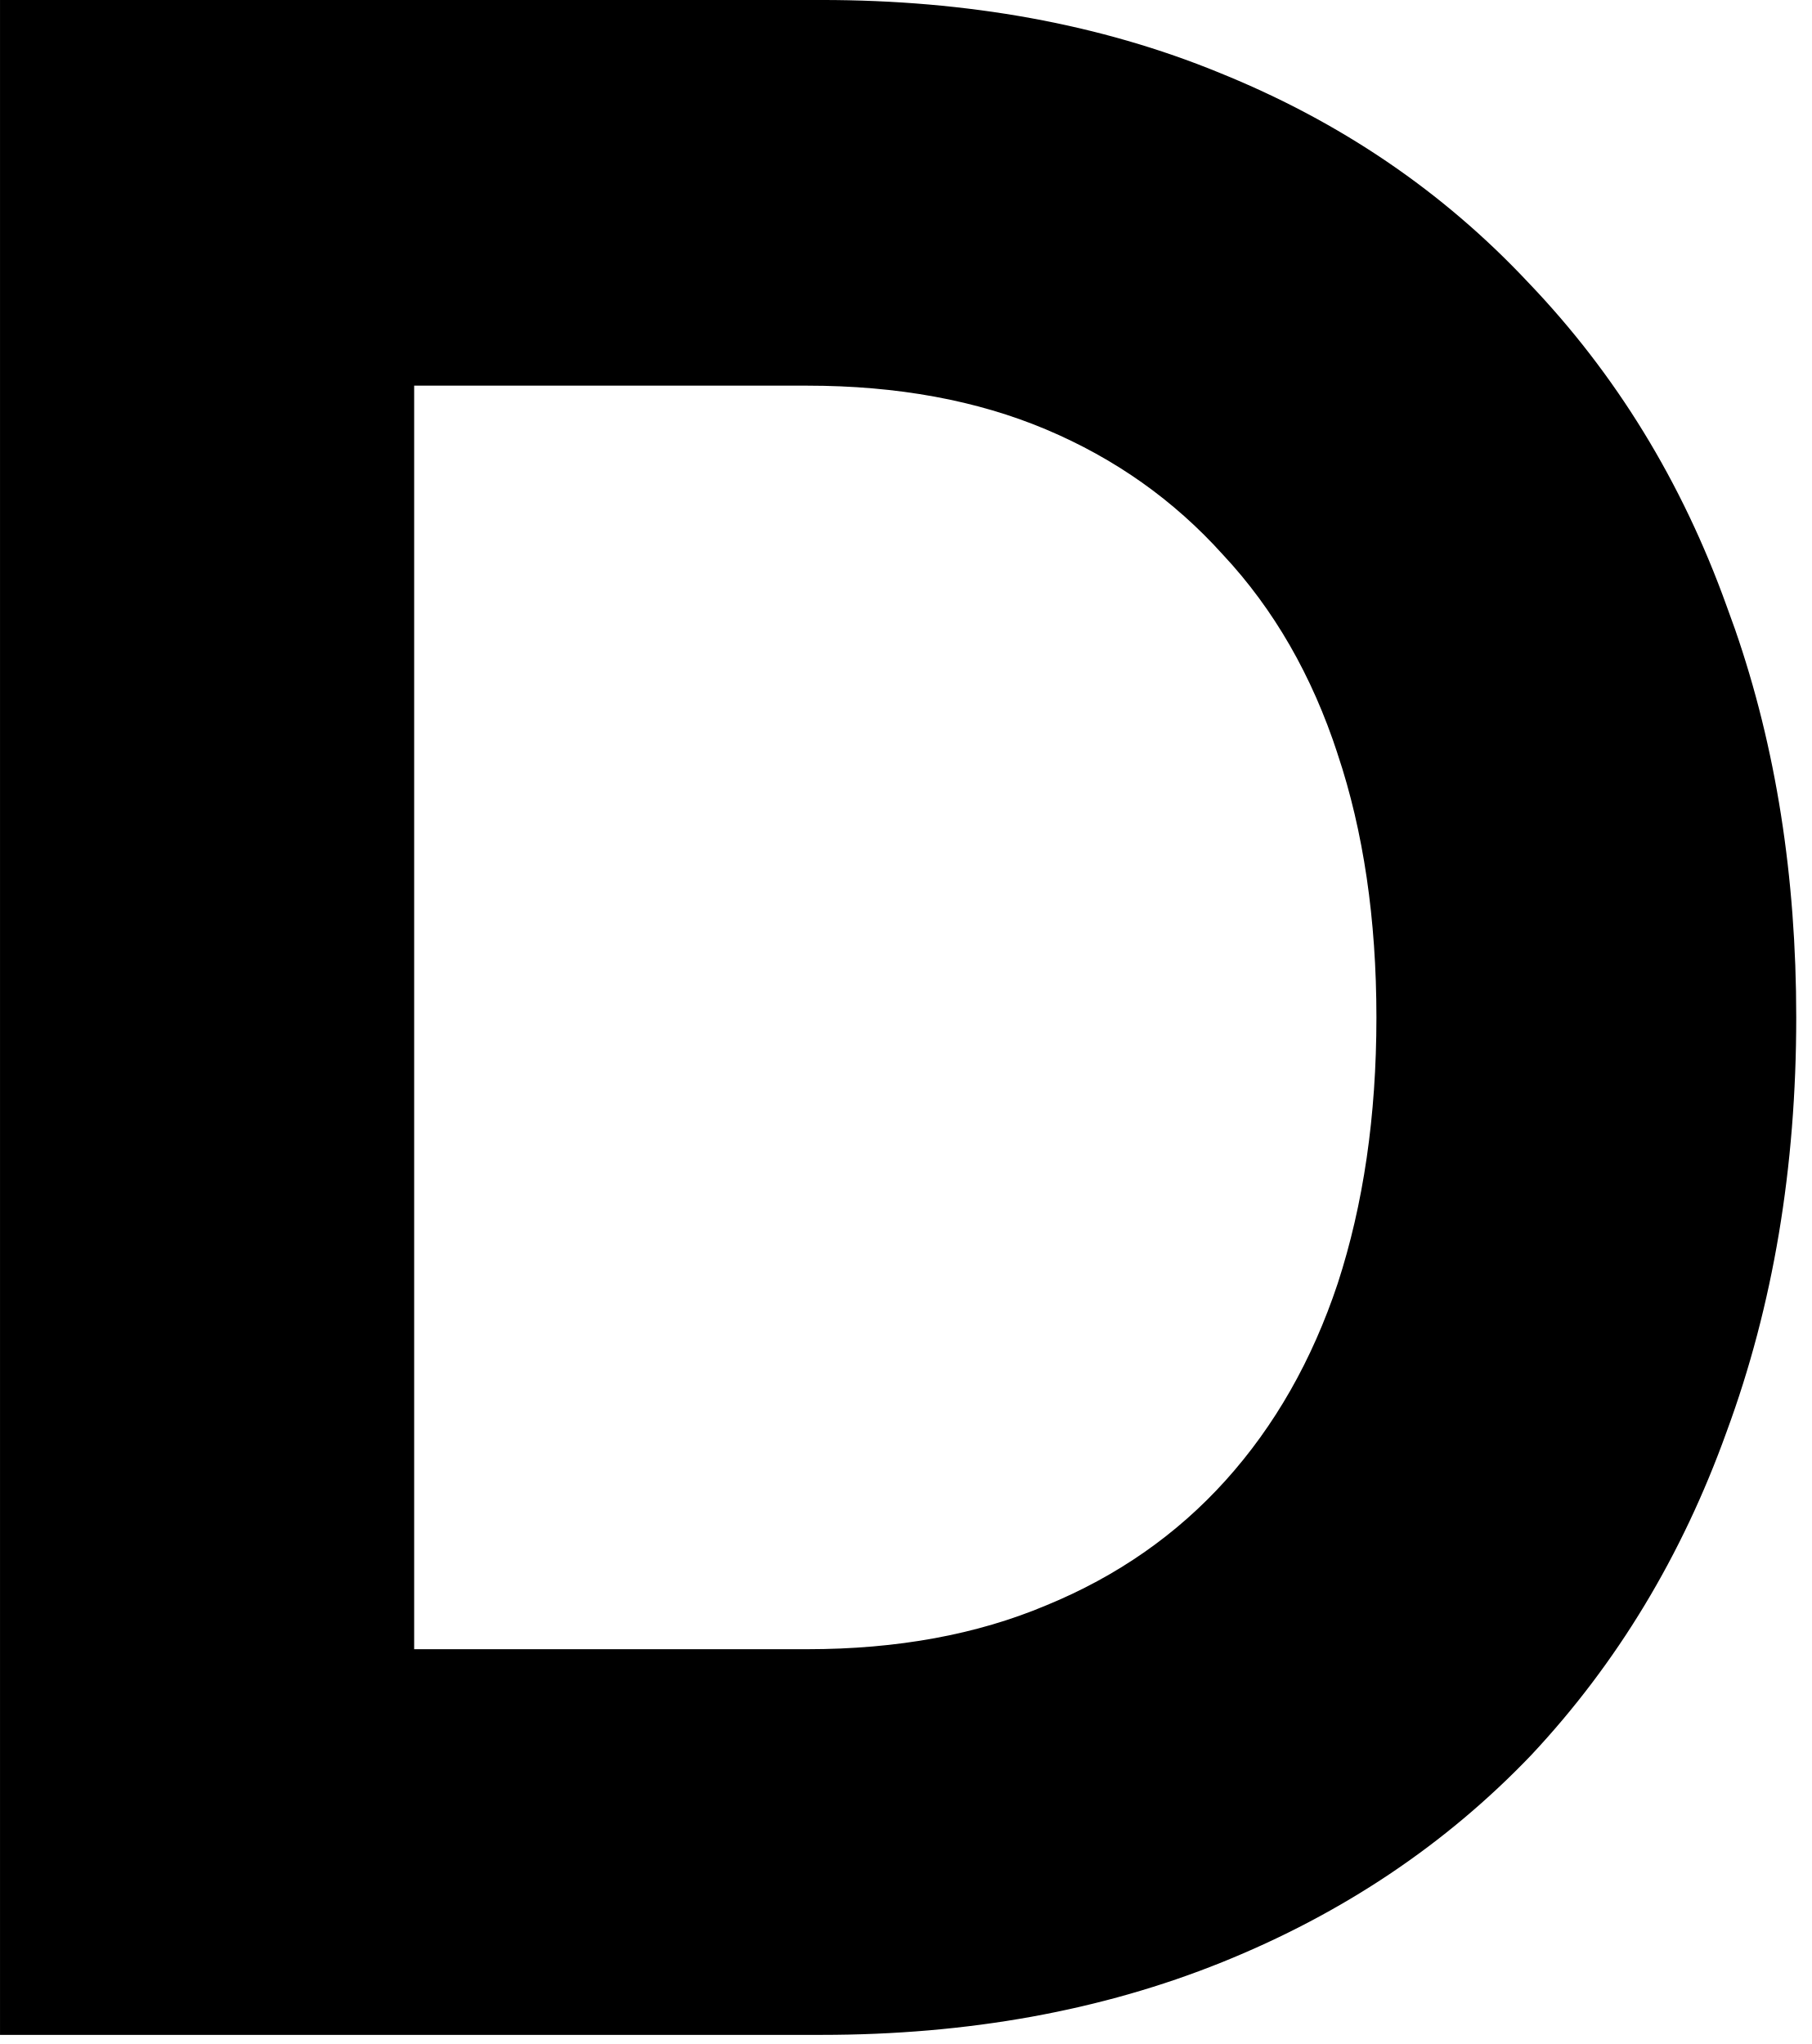
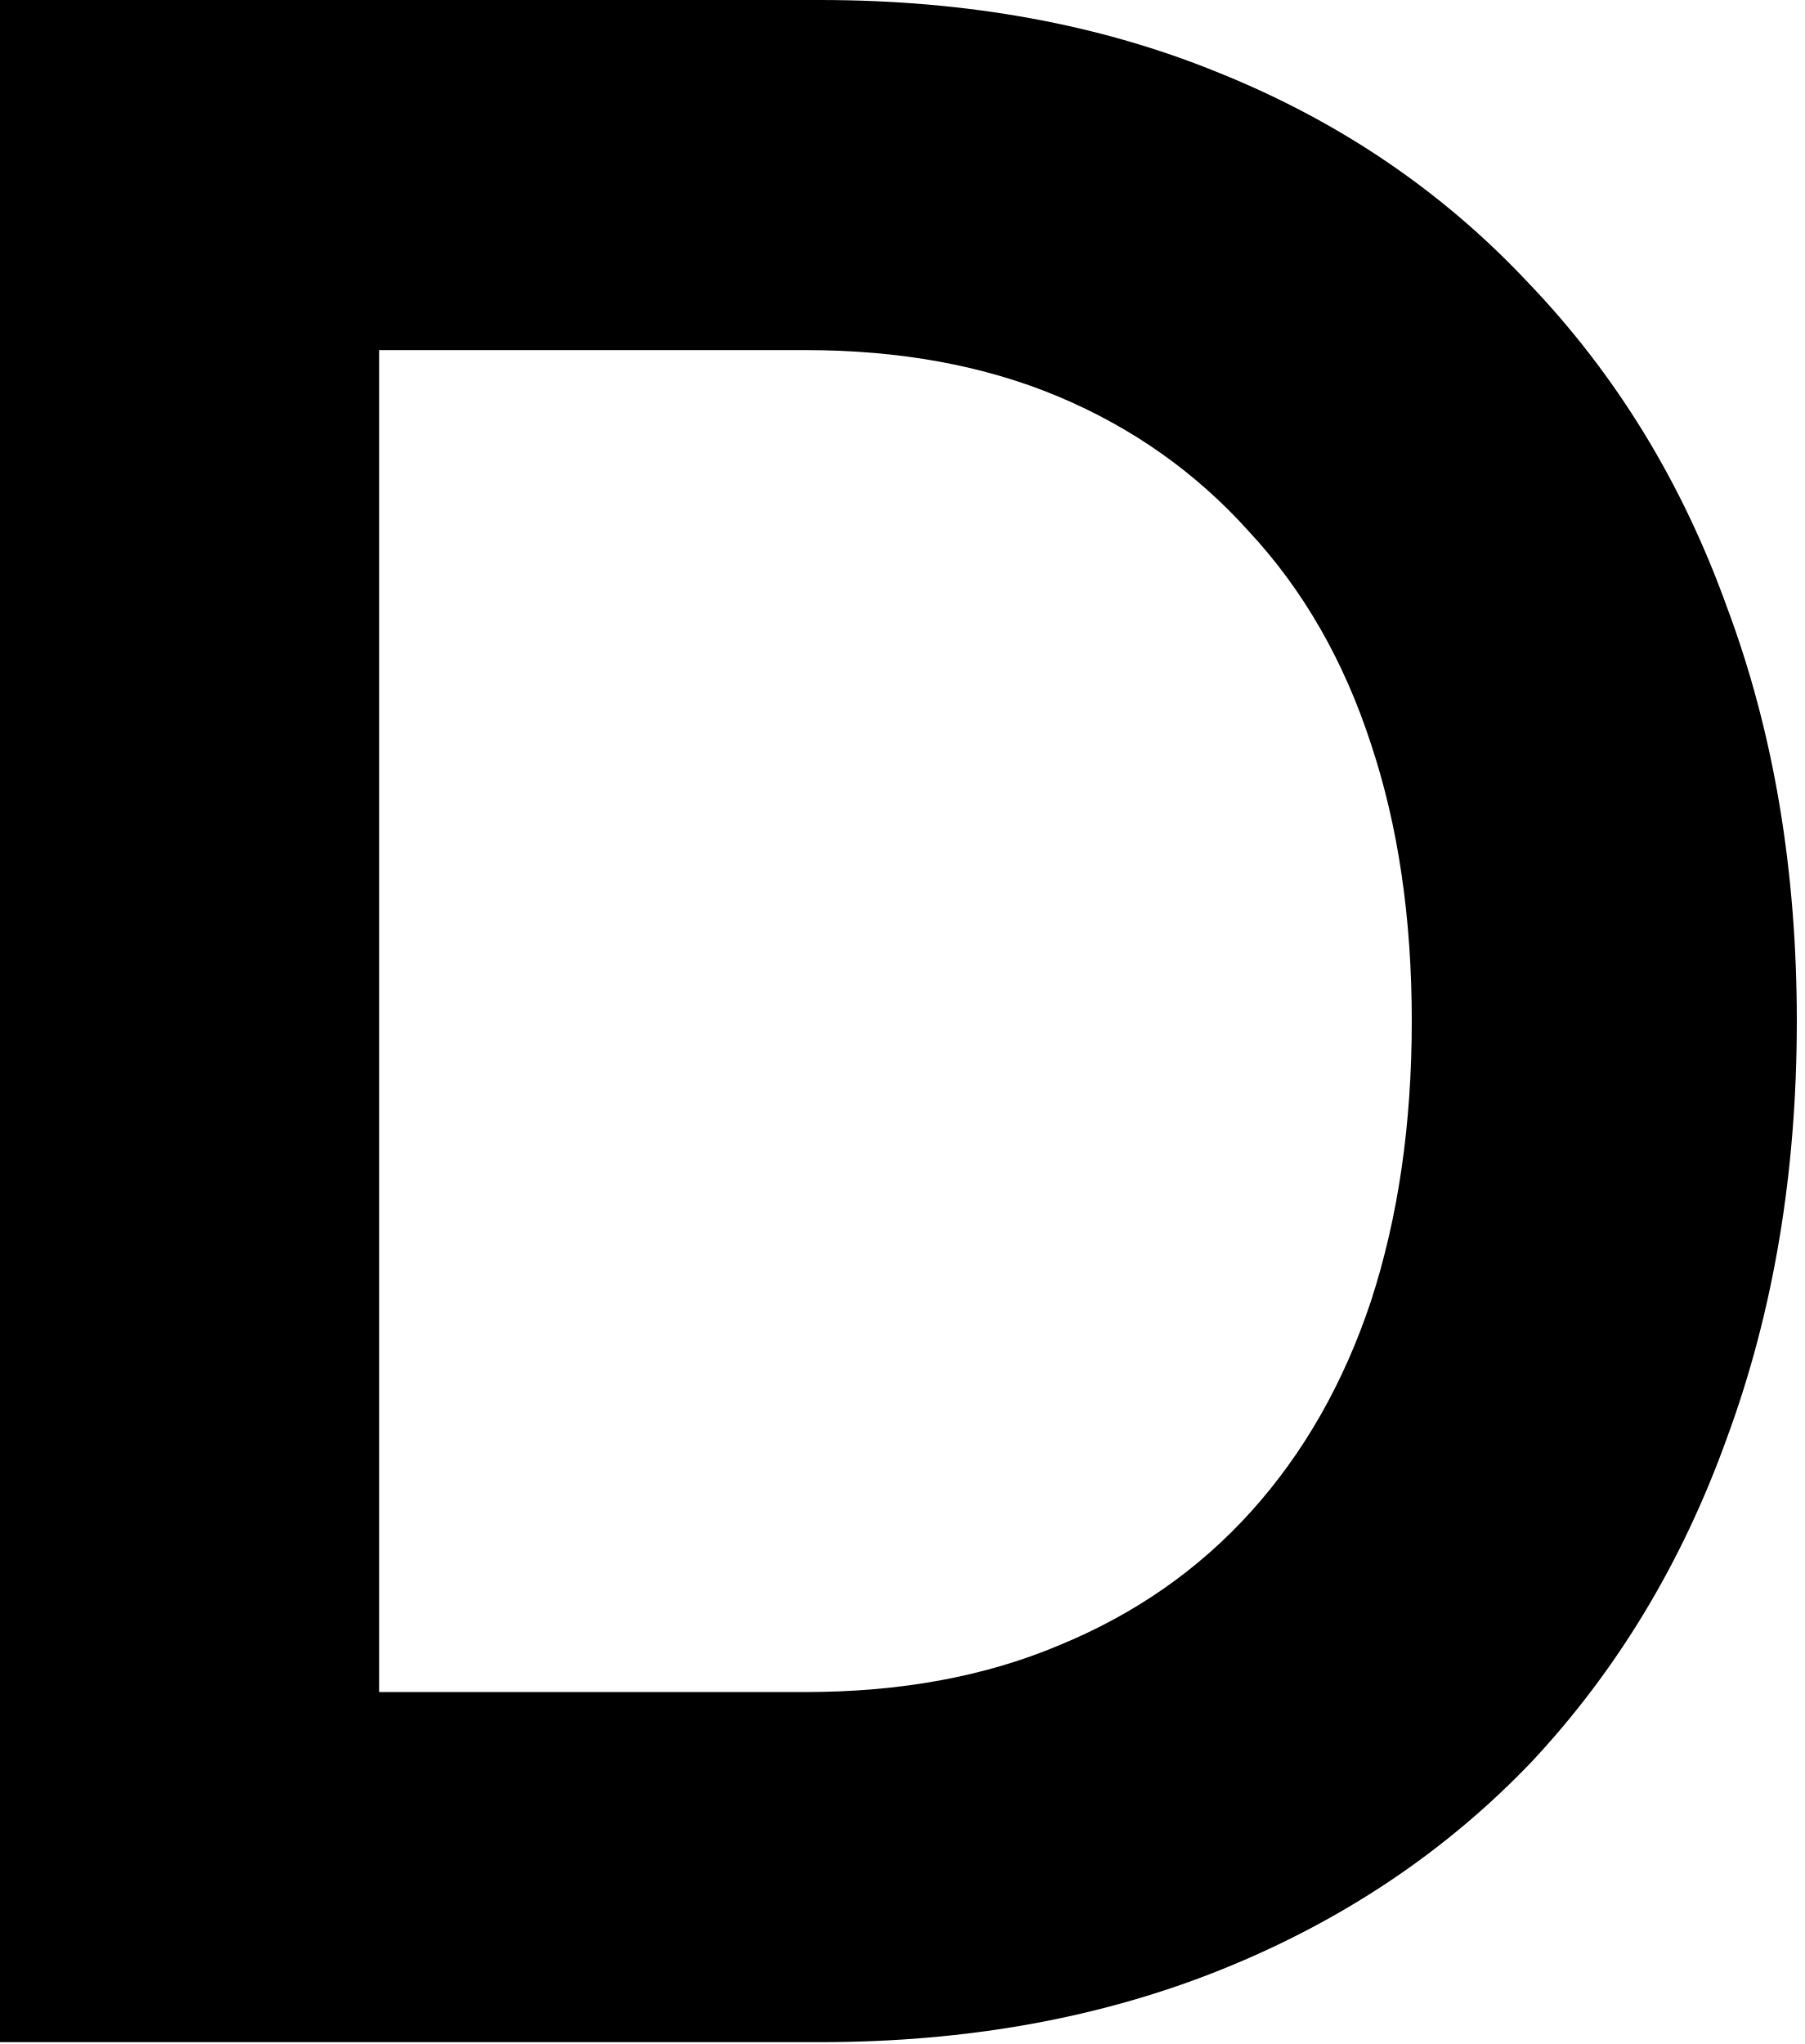
- <svg xmlns="http://www.w3.org/2000/svg" width="70" height="79" viewBox="0 0 70 79" fill="none">
-   <path d="M31.741 0.429C37.357 0.429 42.433 1.353 46.961 3.209H46.96C51.556 5.063 55.49 7.733 58.757 11.222C62.096 14.71 64.618 18.827 66.322 23.568L66.645 24.462C68.209 28.969 68.987 33.924 68.987 39.323C68.987 45.083 68.101 50.372 66.323 55.188C64.62 59.927 62.135 64.044 58.87 67.531L58.867 67.535C55.599 70.952 51.664 73.586 47.068 75.44C42.468 77.294 37.357 78.218 31.741 78.218H0.43V0.429H31.741ZM15.576 64.171H31.191C34.735 64.171 37.864 63.593 40.587 62.447L40.59 62.446C43.39 61.297 45.754 59.648 47.688 57.5C49.623 55.35 51.097 52.765 52.105 49.739C53.114 46.638 53.622 43.168 53.622 39.323C53.622 35.478 53.114 32.044 52.105 29.019L52.105 29.016C51.096 25.919 49.587 23.301 47.583 21.154L47.577 21.148C45.642 18.998 43.314 17.349 40.587 16.2C37.864 15.054 34.735 14.476 31.191 14.476H15.576V64.171Z" fill="black" stroke="black" stroke-width="0.859" />
+ <svg xmlns="http://www.w3.org/2000/svg" width="68" height="77" viewBox="0 0 68 77" fill="none">
+   <path d="M30.882 0C36.45 0 41.469 0.916 45.938 2.748C50.481 4.58 54.364 7.218 57.588 10.661C60.885 14.104 63.375 18.171 65.061 22.859C66.819 27.549 67.698 32.751 67.698 38.466C67.698 44.181 66.819 49.419 65.061 54.182C63.375 58.87 60.921 62.936 57.697 66.38C54.474 69.75 50.59 72.352 46.048 74.184C41.505 76.015 36.45 76.931 30.882 76.931H0V0H30.882ZM14.287 63.742H30.332C33.922 63.742 37.109 63.157 39.894 61.984C42.751 60.812 45.169 59.127 47.148 56.929C49.126 54.731 50.628 52.093 51.653 49.016C52.679 45.865 53.191 42.349 53.191 38.466C53.191 34.583 52.679 31.102 51.653 28.025C50.628 24.875 49.089 22.2 47.037 20.002C45.059 17.804 42.678 16.119 39.894 14.947C37.109 13.775 33.922 13.188 30.332 13.188H14.287V63.742Z" fill="black" />
</svg>
